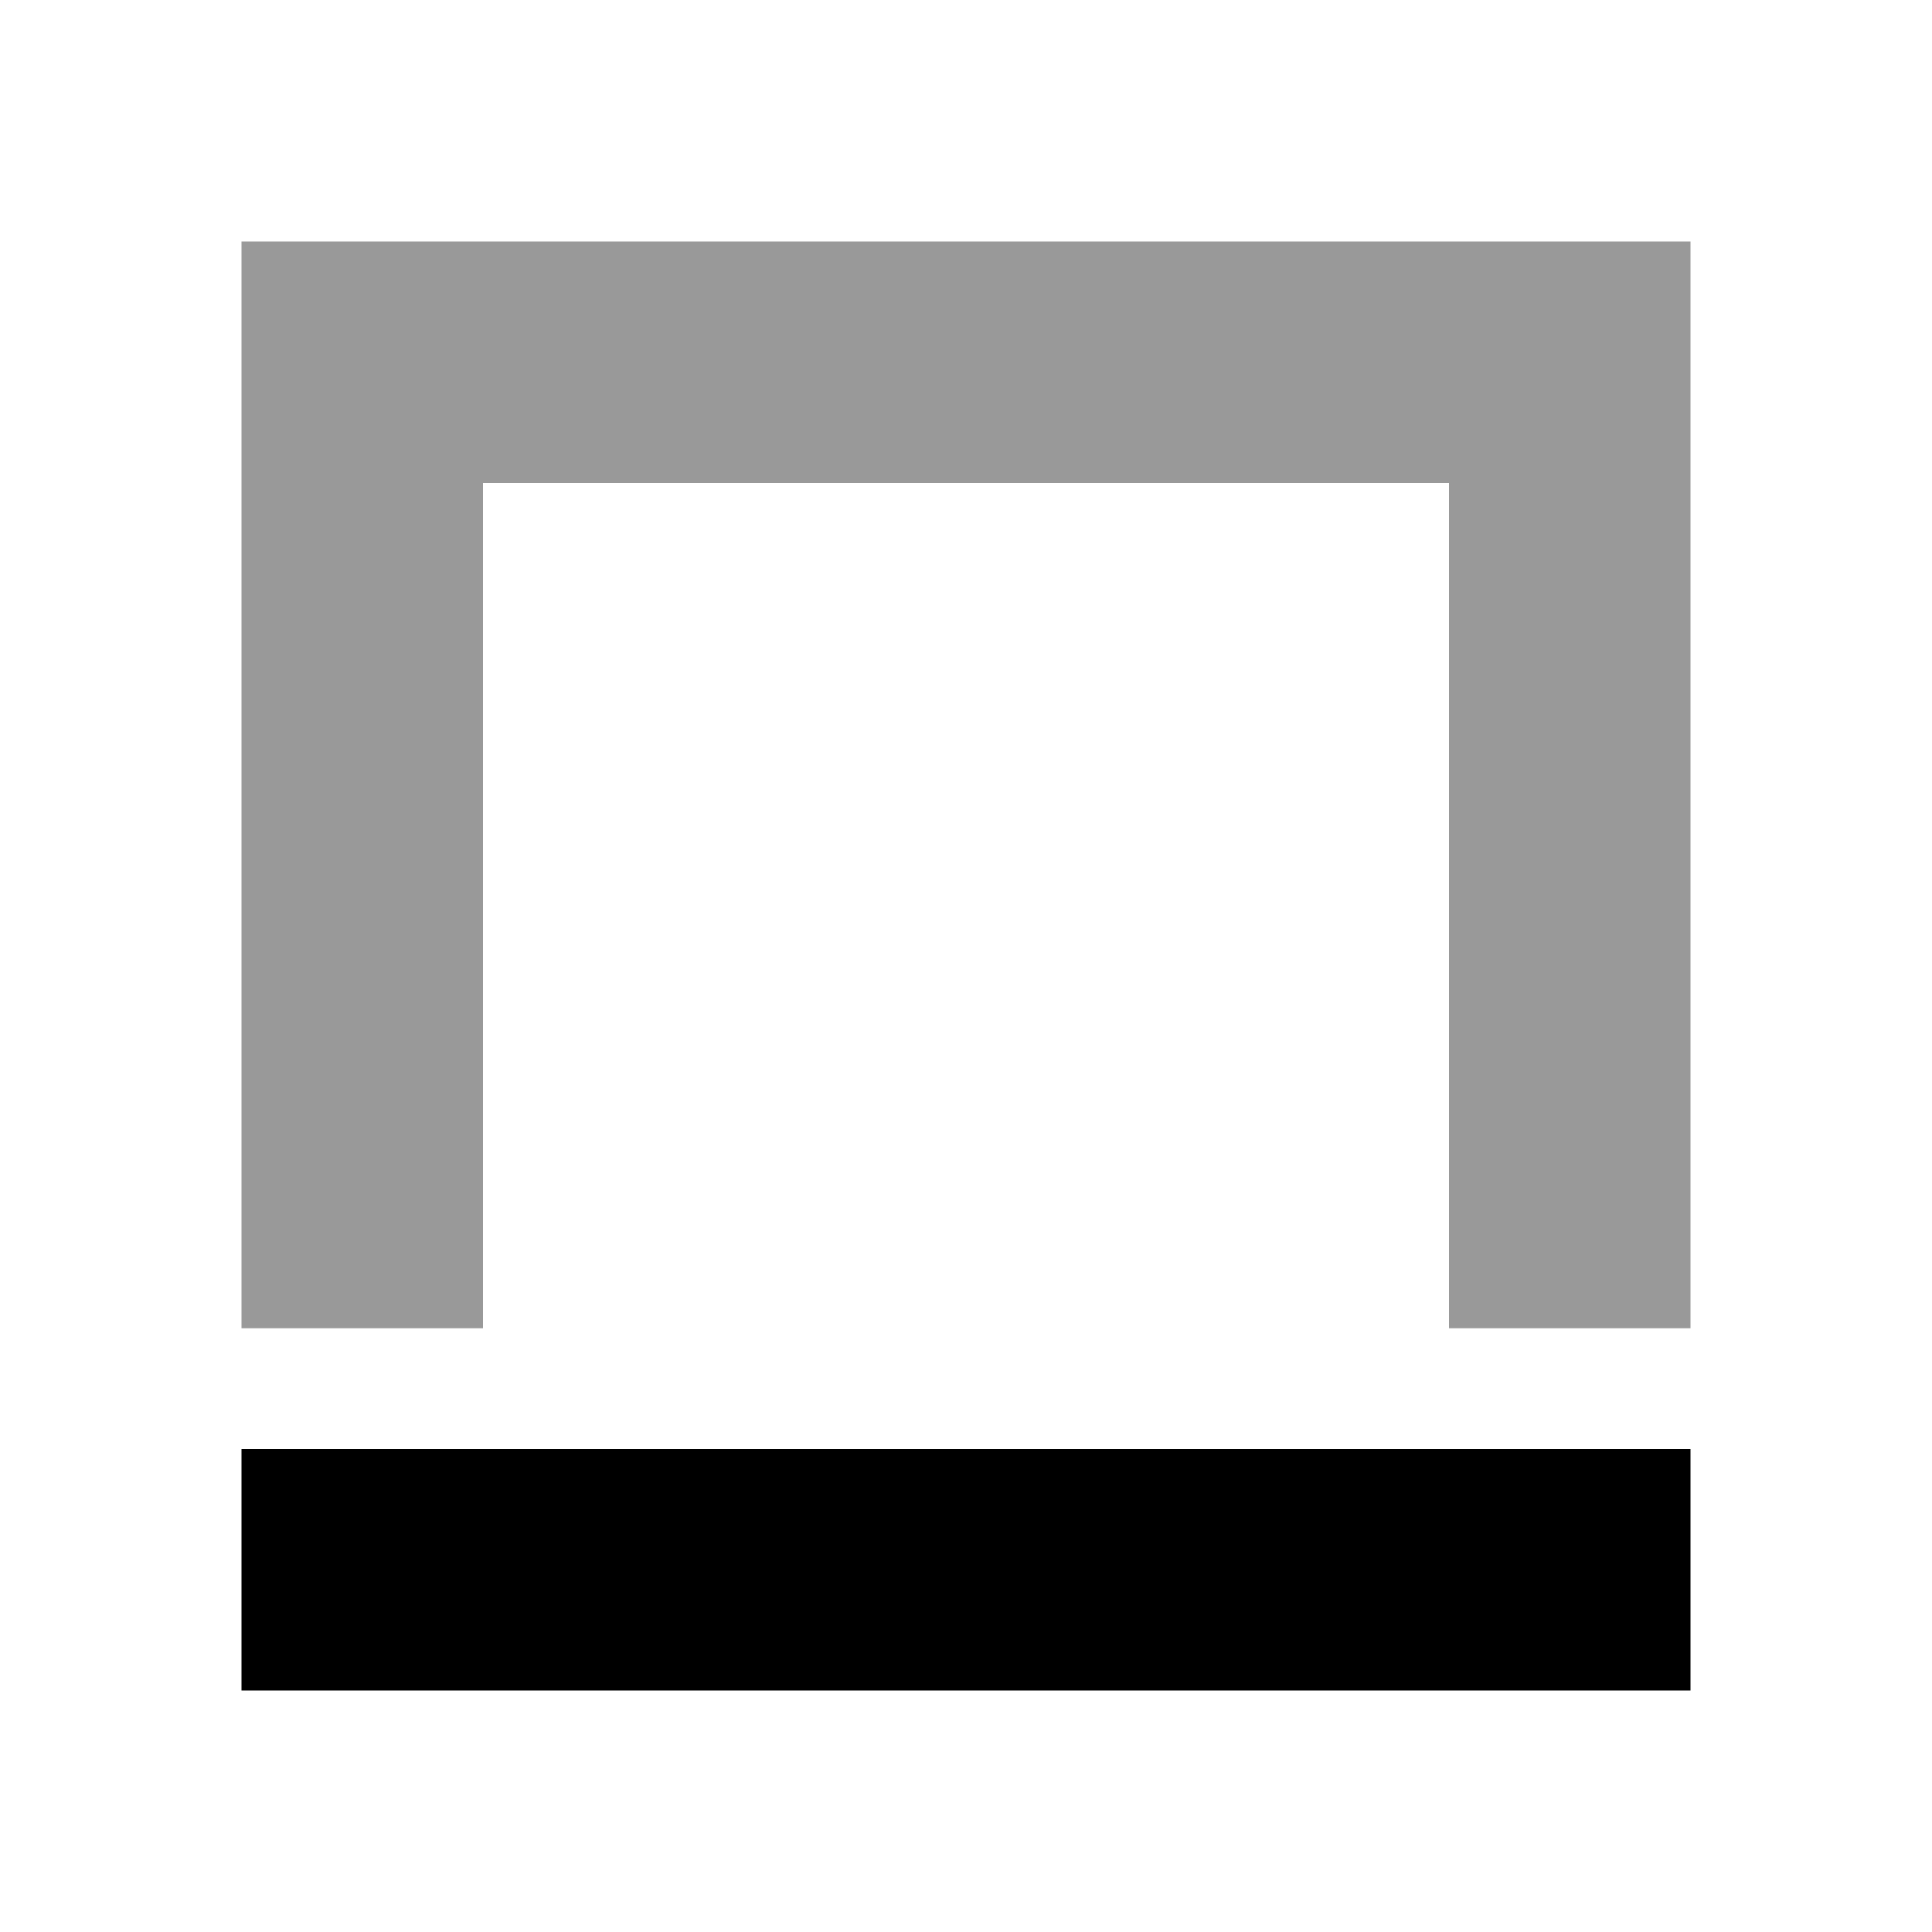
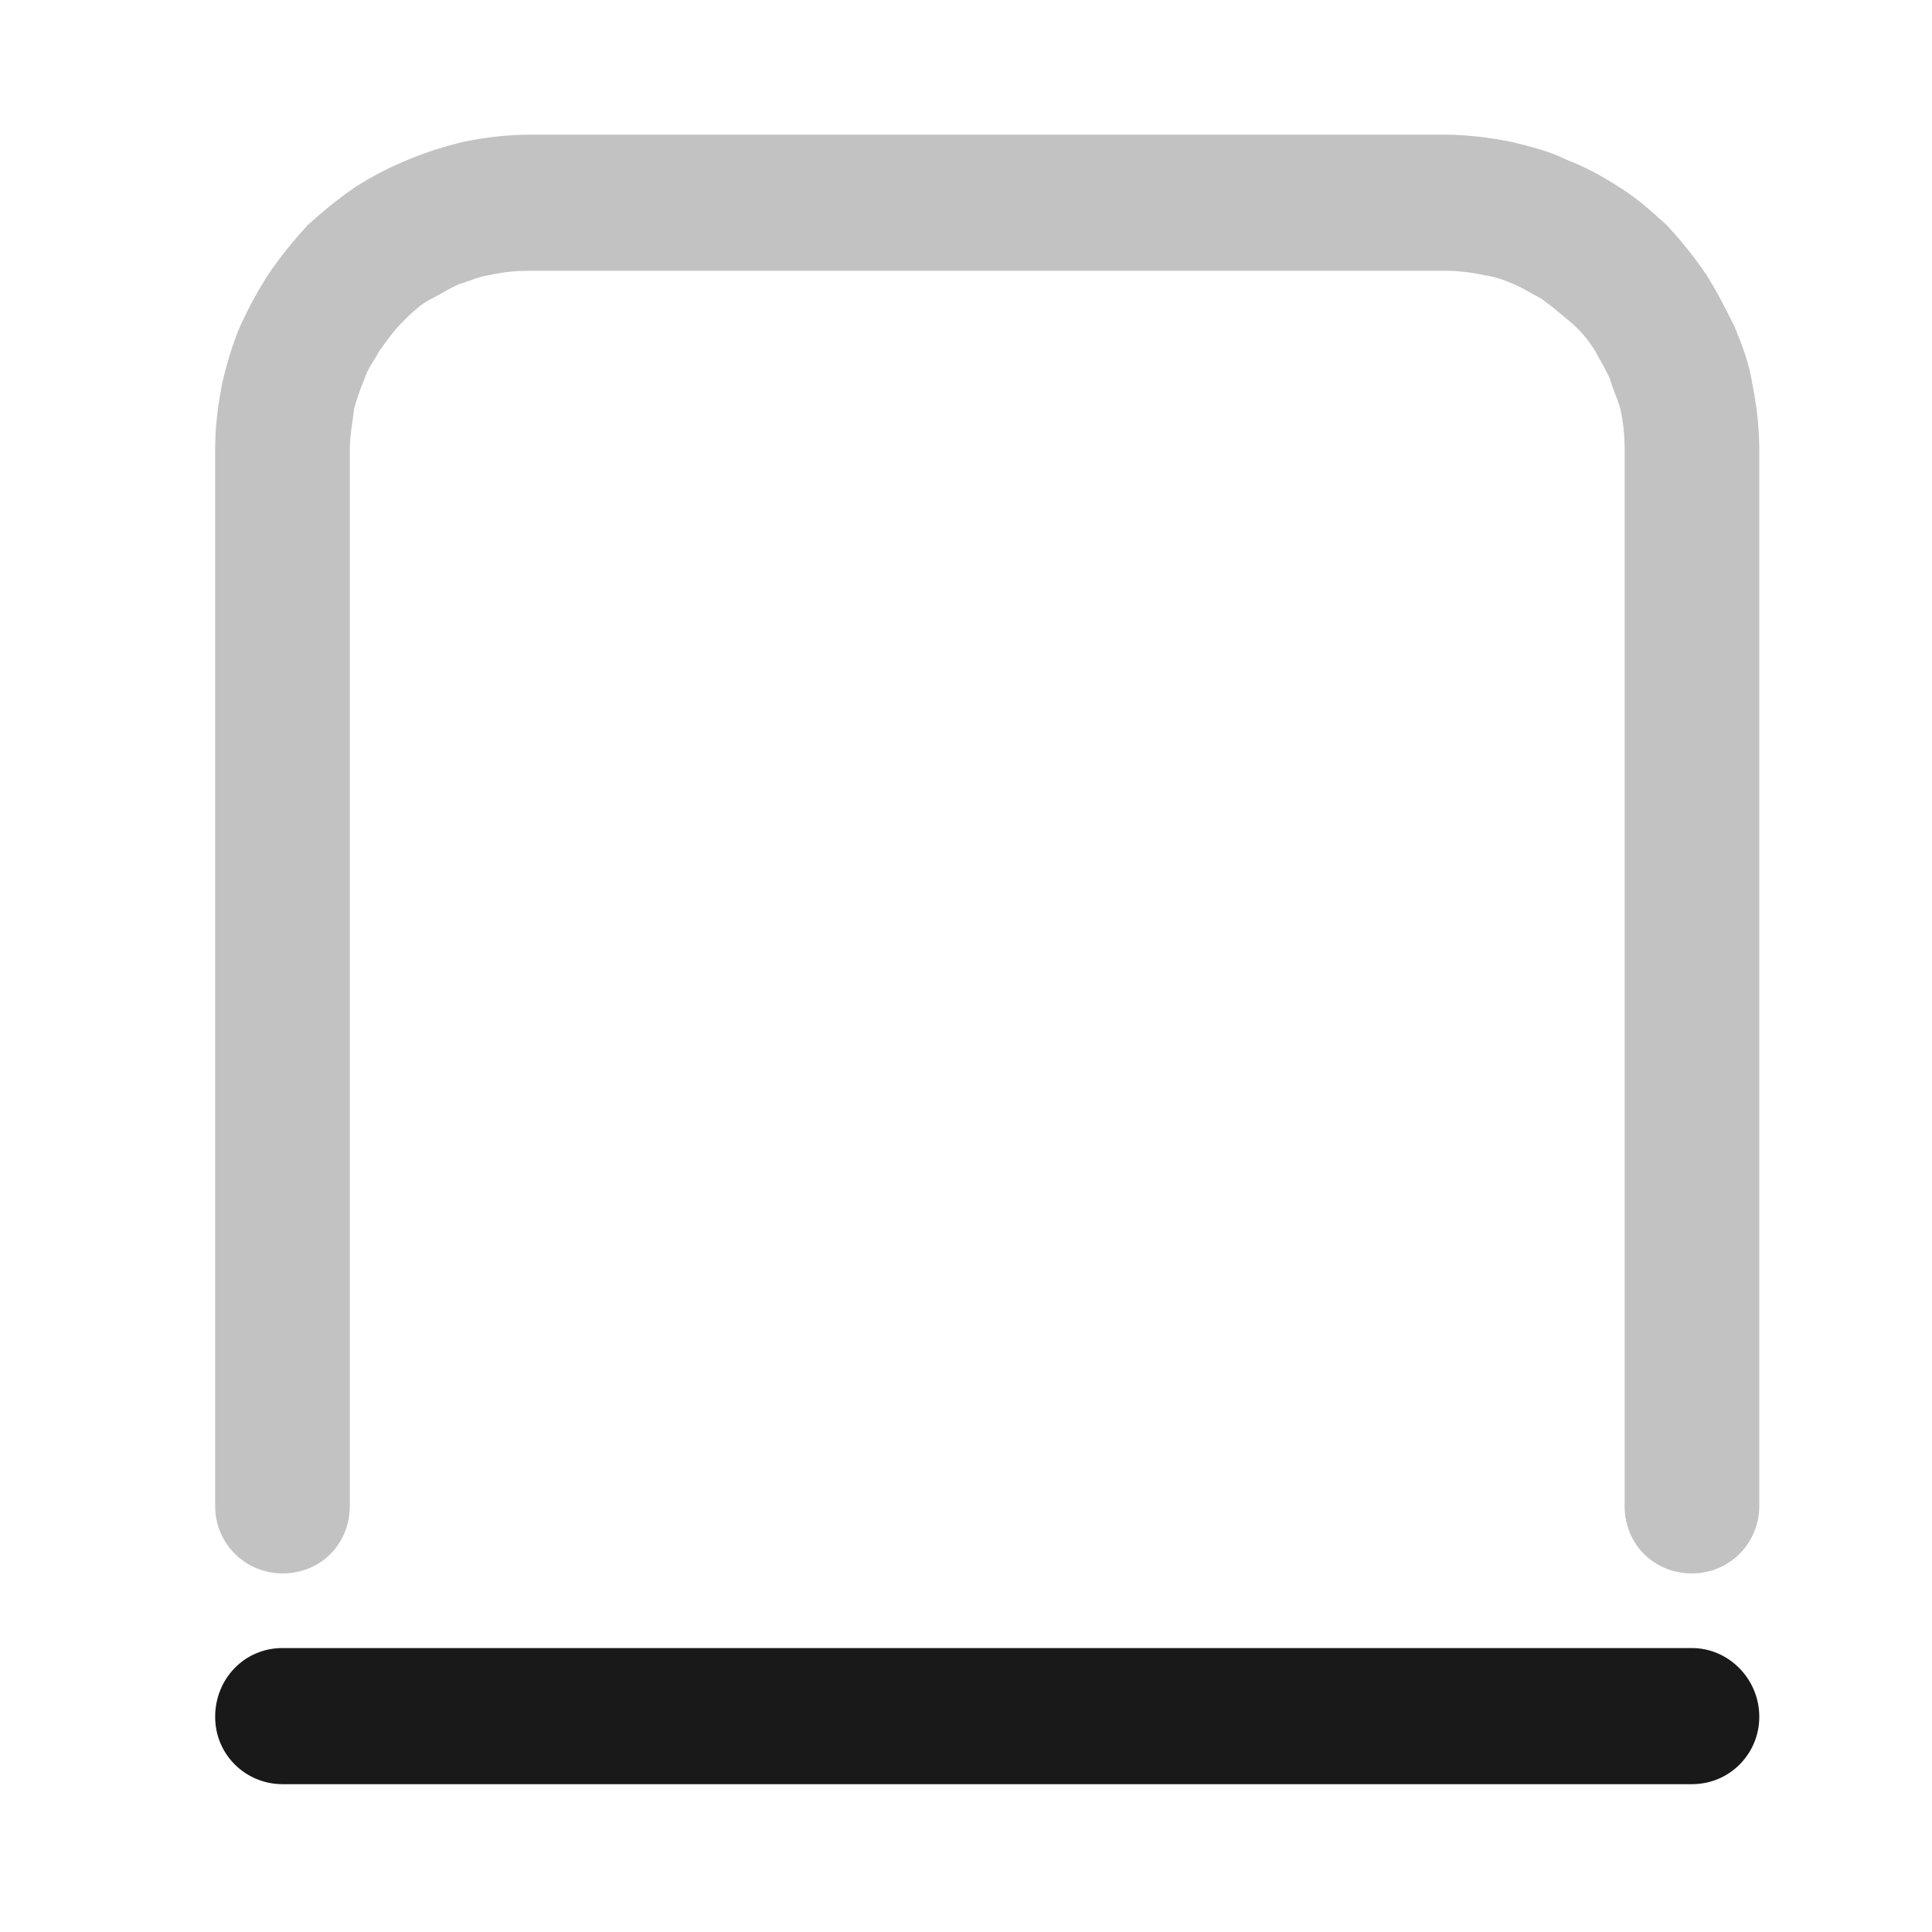
- <svg xmlns="http://www.w3.org/2000/svg" data-icon="BorderBottom" aria-hidden="true" focusable="false" width="16" height="16" viewBox="0 0 16 16" version="1.1" style="display: block">
-   <path opacity=".4" fill-rule="evenodd" clip-rule="evenodd" d="M4 11V4h8v7h2V2H2v9h2z" />
-   <path d="M2 14v-2h12v2z" />
+ <svg xmlns="http://www.w3.org/2000/svg" version="1.1" id="图层_1" x="0px" y="0px" viewBox="0 0 132 132" style="enable-background:new 0 0 132 132;" xml:space="preserve">
+   <style type="text/css">
+ 	.st0{fill:none;}
+ 	.st1{fill-rule:evenodd;clip-rule:evenodd;fill:#191919;}
+ 	.st2{fill-rule:evenodd;clip-rule:evenodd;fill:#C2C2C2;}
+ </style>
+   <rect id="size" class="st0" width="132" height="132" />
+   <path id="path4__x28_边框_x29_" class="st1" d="M19.3,121.9h96.3c2.6,0,4.6-2.1,4.6-4.6c0-2.6-2.1-4.7-4.6-4.7H19.3  c-2.6,0-4.6,2.1-4.6,4.7C14.7,119.9,16.8,121.9,19.3,121.9z" />
+   <path id="path5__x28_边框_x29_" class="st2" d="M23.9,102.9V30.7c0-1,0.2-1.9,0.3-2.8c0.2-0.7,0.4-1.3,0.7-2  c0.2-0.7,0.7-1.3,1-1.9c0.5-0.7,1-1.4,1.6-2c0.6-0.6,1.2-1.2,2-1.6c0.6-0.3,1.2-0.7,1.9-1c0.7-0.2,1.3-0.5,2-0.6  c0.9-0.2,1.8-0.3,2.7-0.3h62.6c0.9,0,1.8,0.1,2.7,0.3c0.7,0.1,1.3,0.3,2,0.6c0.7,0.3,1.3,0.7,1.9,1c0.7,0.5,1.4,1.1,2,1.6  c0.7,0.6,1.2,1.2,1.7,2c0.3,0.6,0.7,1.2,1,1.9c0.2,0.7,0.5,1.3,0.7,2c0.2,0.9,0.3,1.8,0.3,2.8v72.2c0,2.6,2,4.6,4.6,4.6  c2.6,0,4.6-2.1,4.6-4.6V30.7c0-1.6-0.2-3.1-0.5-4.6c-0.2-1.3-0.7-2.6-1.2-3.8c-0.6-1.2-1.2-2.4-1.9-3.5c-0.8-1.2-1.7-2.3-2.7-3.4  c-1.1-1-2.1-1.9-3.4-2.7c-1.1-0.7-2.2-1.3-3.5-1.8c-1.2-0.6-2.5-0.9-3.7-1.2c-1.5-0.3-3.1-0.5-4.6-0.5H36.2c-1.6,0-3.1,0.2-4.6,0.5  c-1.2,0.3-2.5,0.7-3.7,1.2c-1.2,0.5-2.4,1.1-3.5,1.8c-1.2,0.8-2.3,1.7-3.4,2.7c-1,1.1-1.9,2.2-2.7,3.4c-0.7,1.1-1.3,2.2-1.9,3.5  c-0.5,1.2-0.9,2.5-1.2,3.8c-0.3,1.5-0.5,3-0.5,4.6v72.2c0,2.6,2.1,4.6,4.6,4.6C22,107.5,23.9,105.4,23.9,102.9z" />
</svg>
